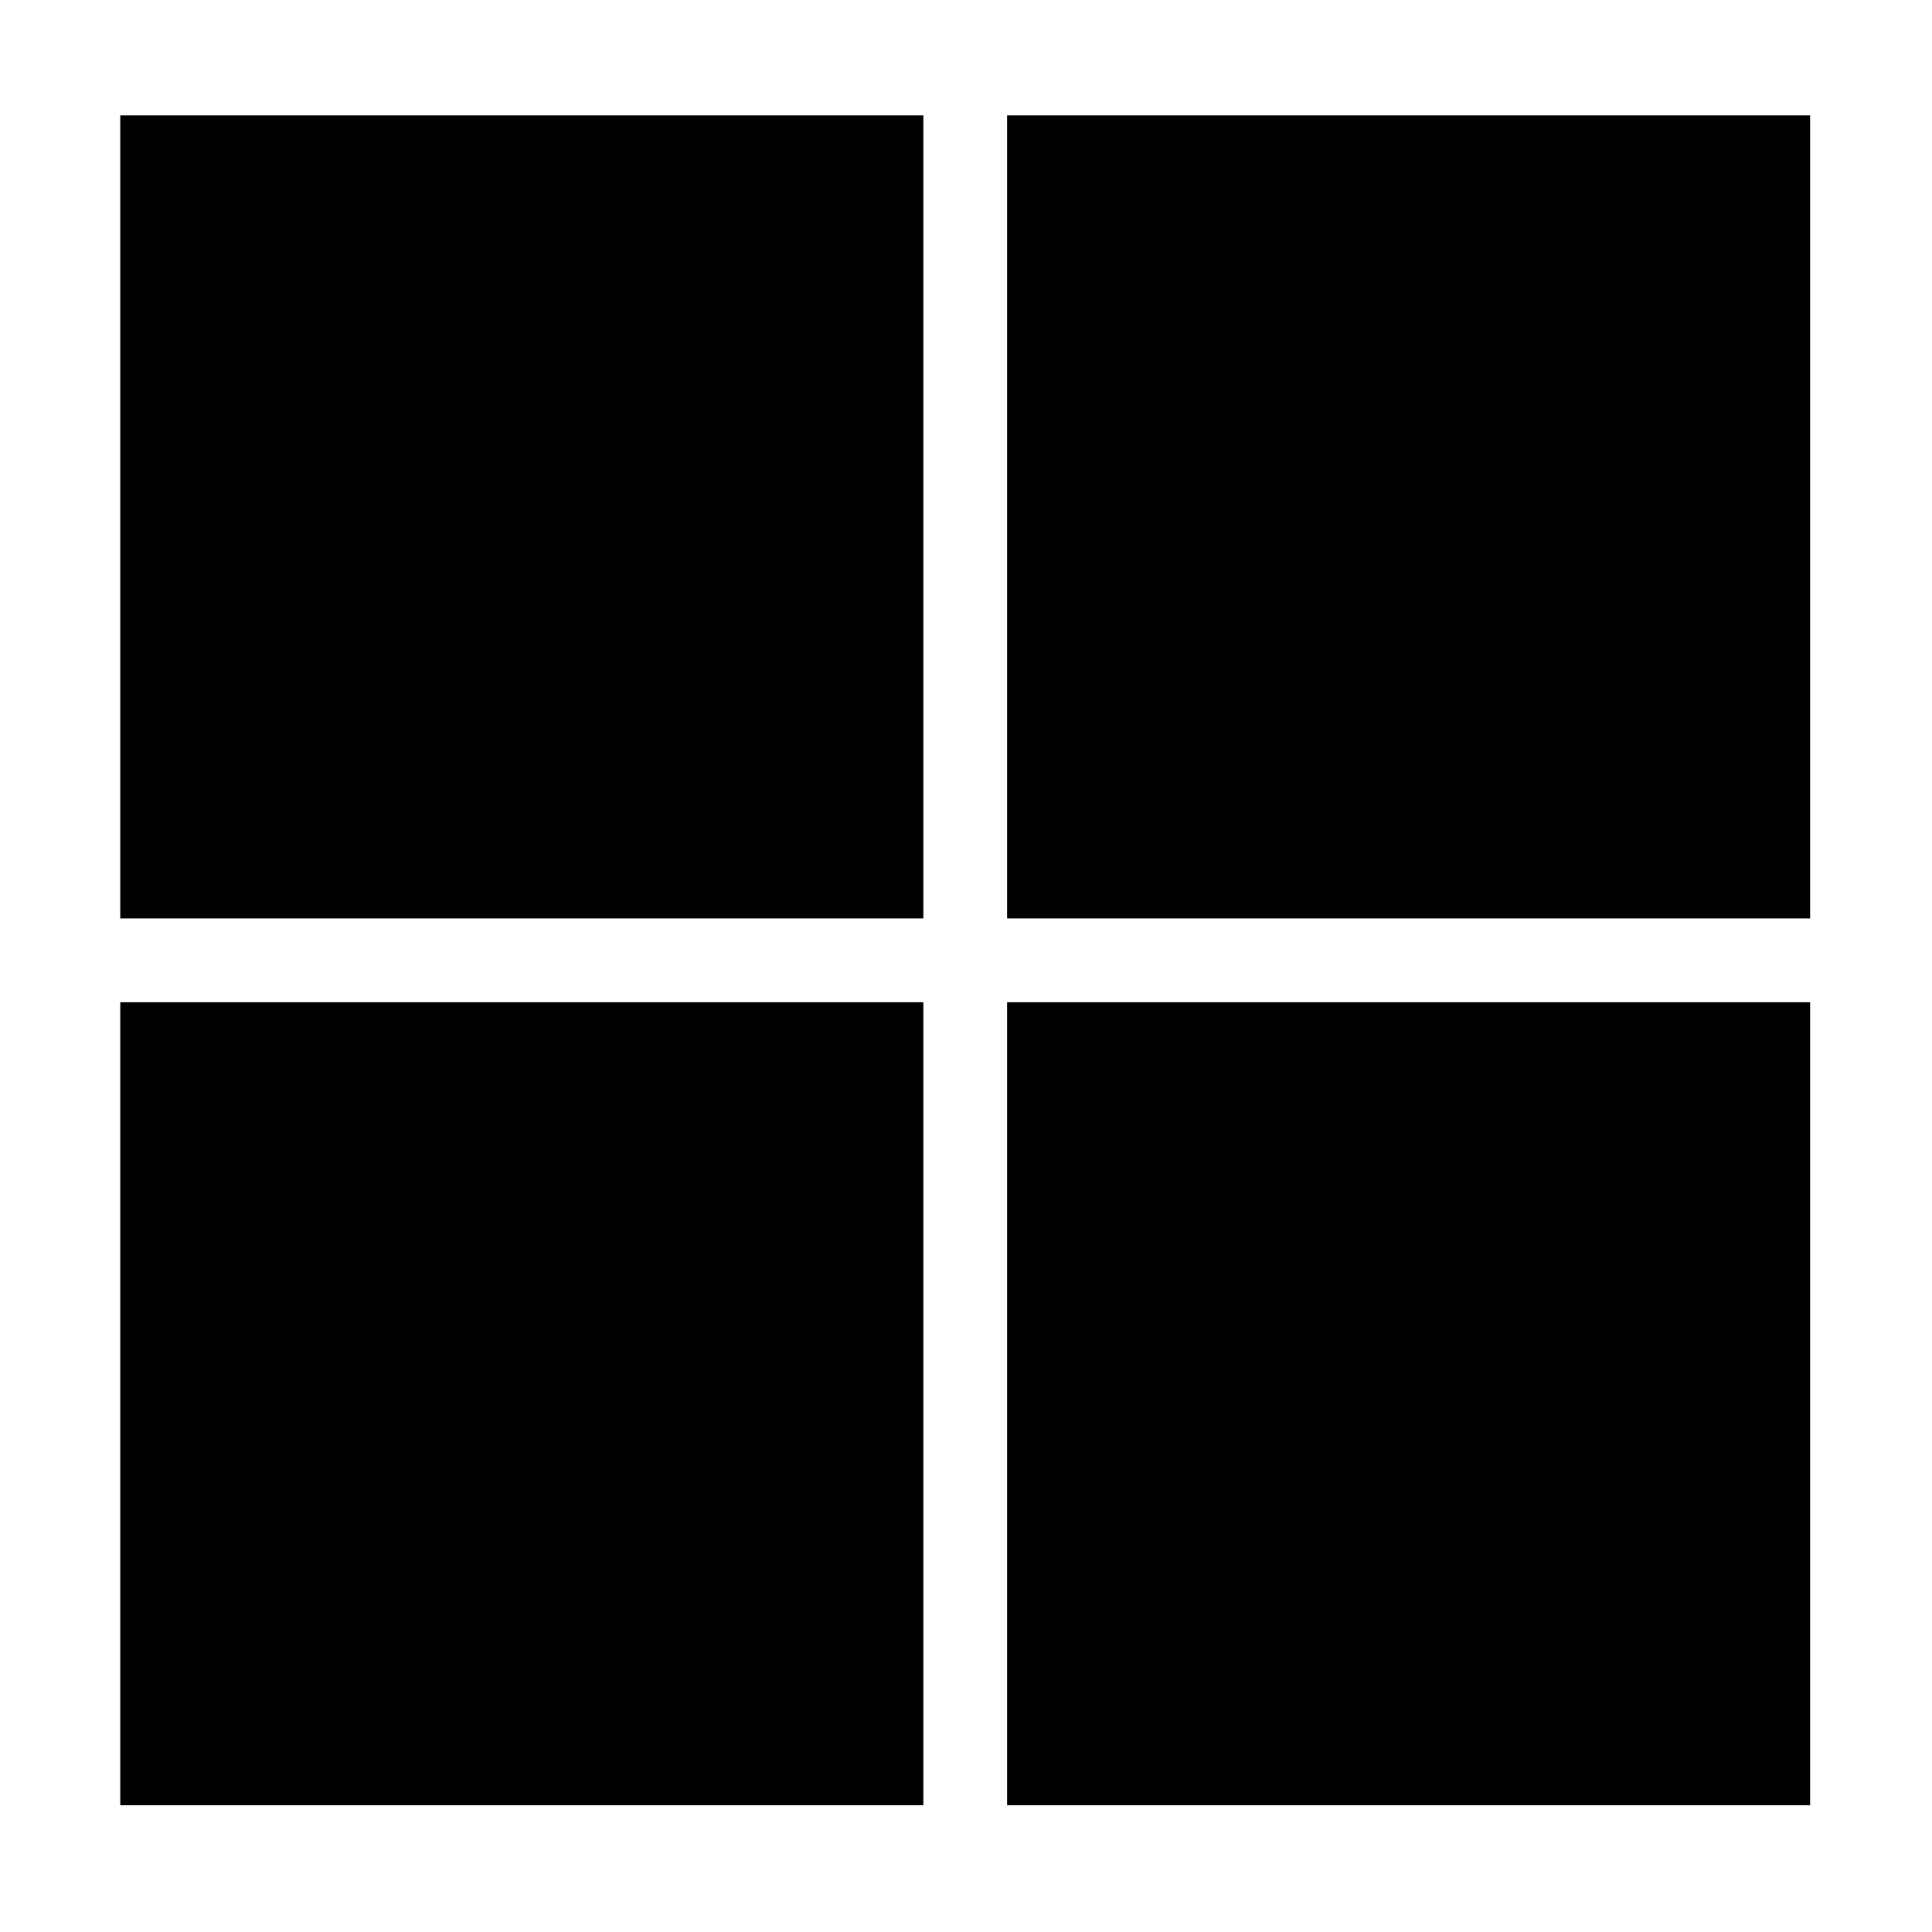
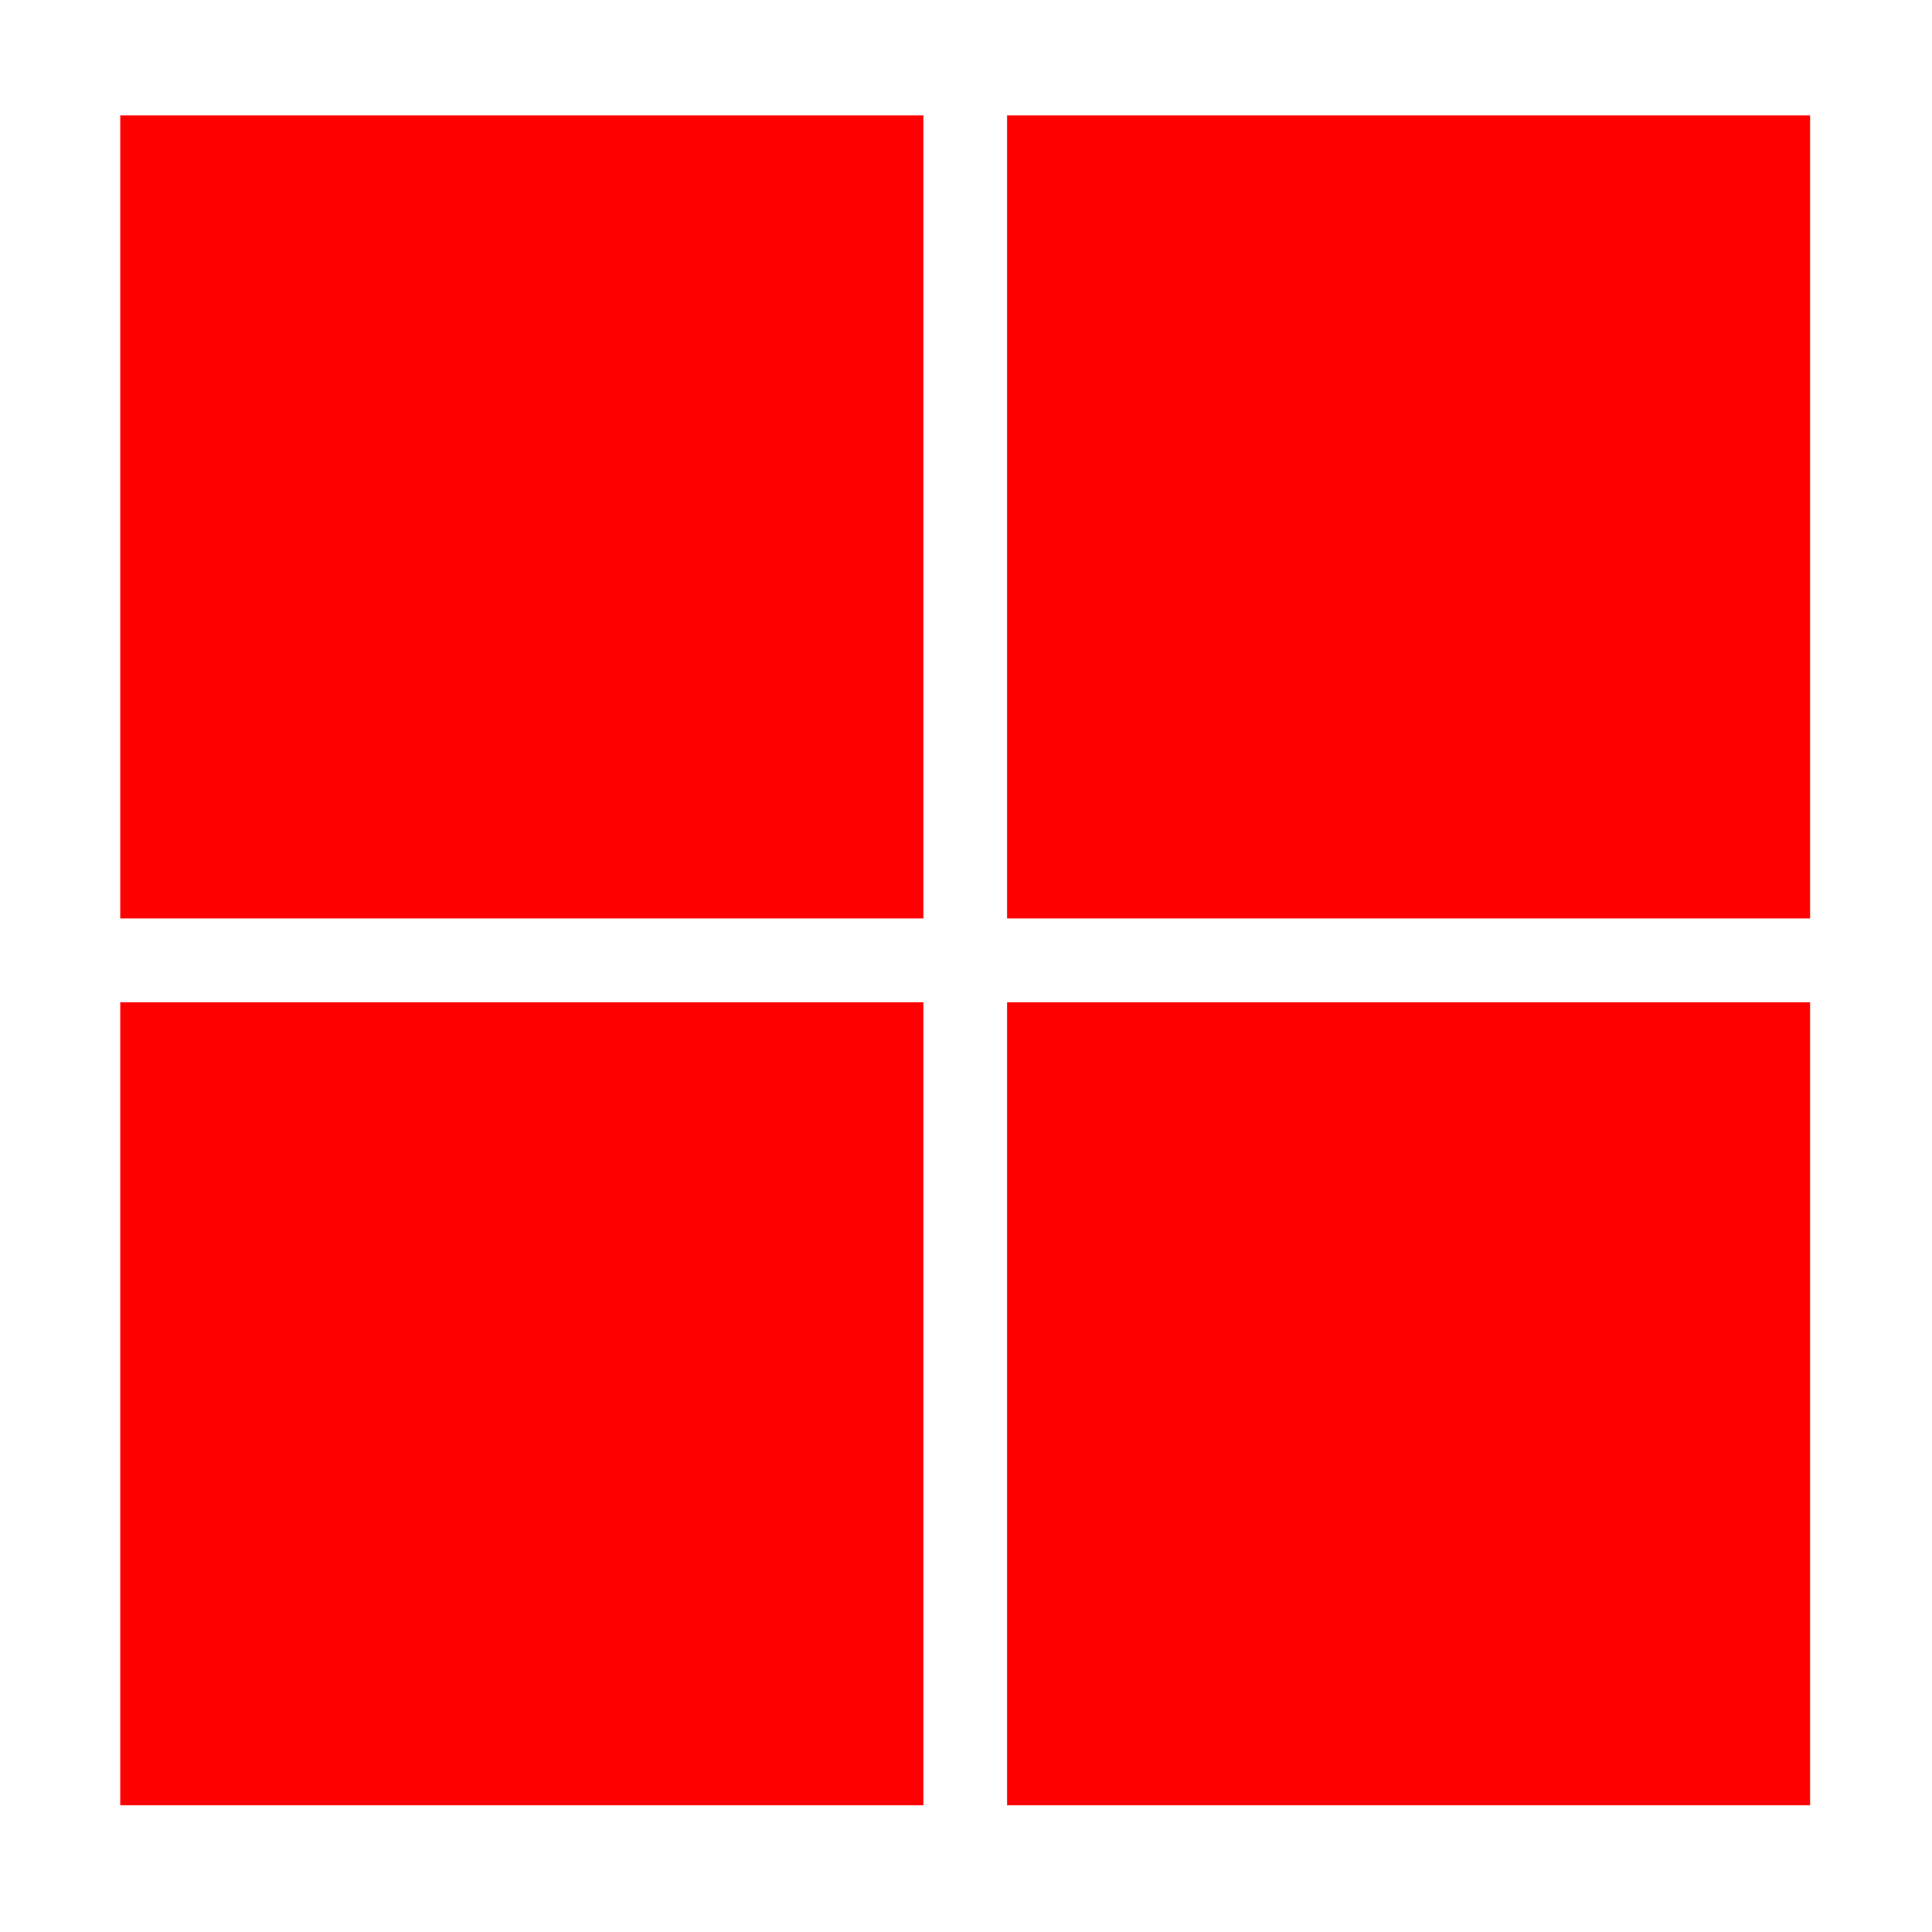
- <svg xmlns="http://www.w3.org/2000/svg" class="ionicon" fill="currentColor" viewBox="0 0 512 512">
+ <svg xmlns="http://www.w3.org/2000/svg" class="ionicon" fill="red" viewBox="0 0 512 512">
  <path d="M31.87 30.58H244.7v212.81H31.87zM266.89 30.58H479.7v212.81H266.89zM31.87 265.61H244.7v212.8H31.87zM266.89 265.61H479.7v212.8H266.89z" />
</svg>
